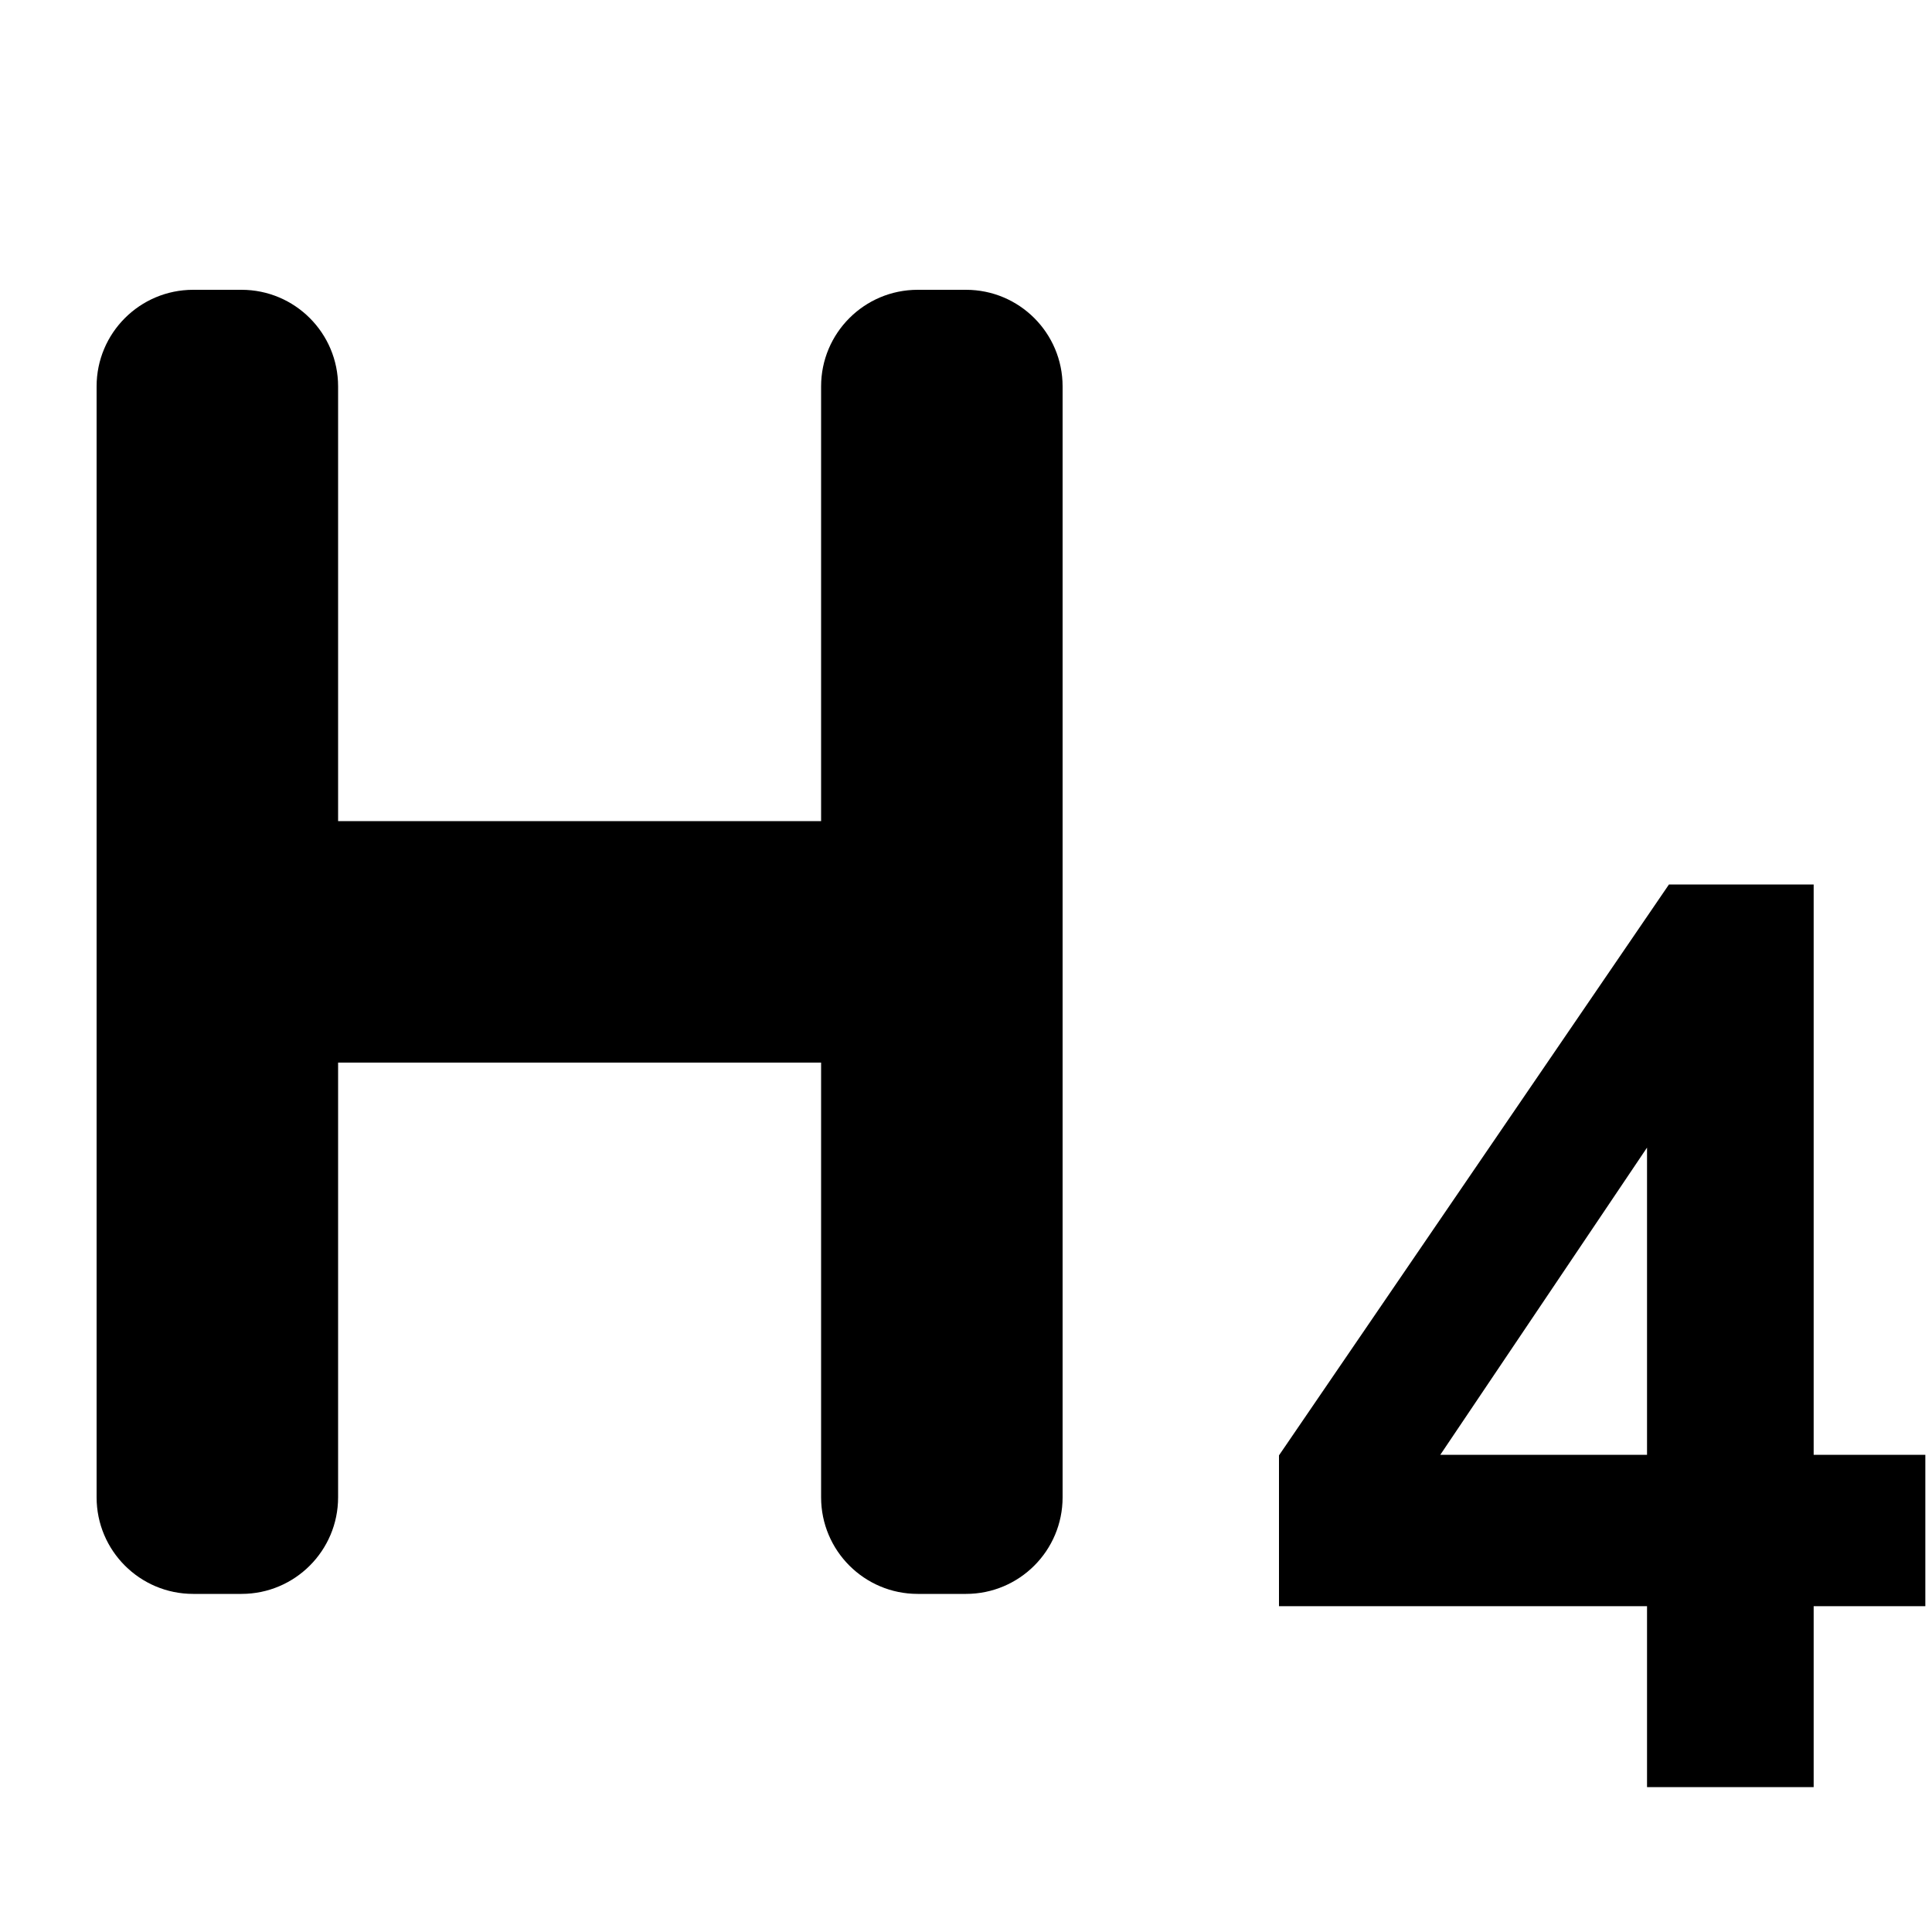
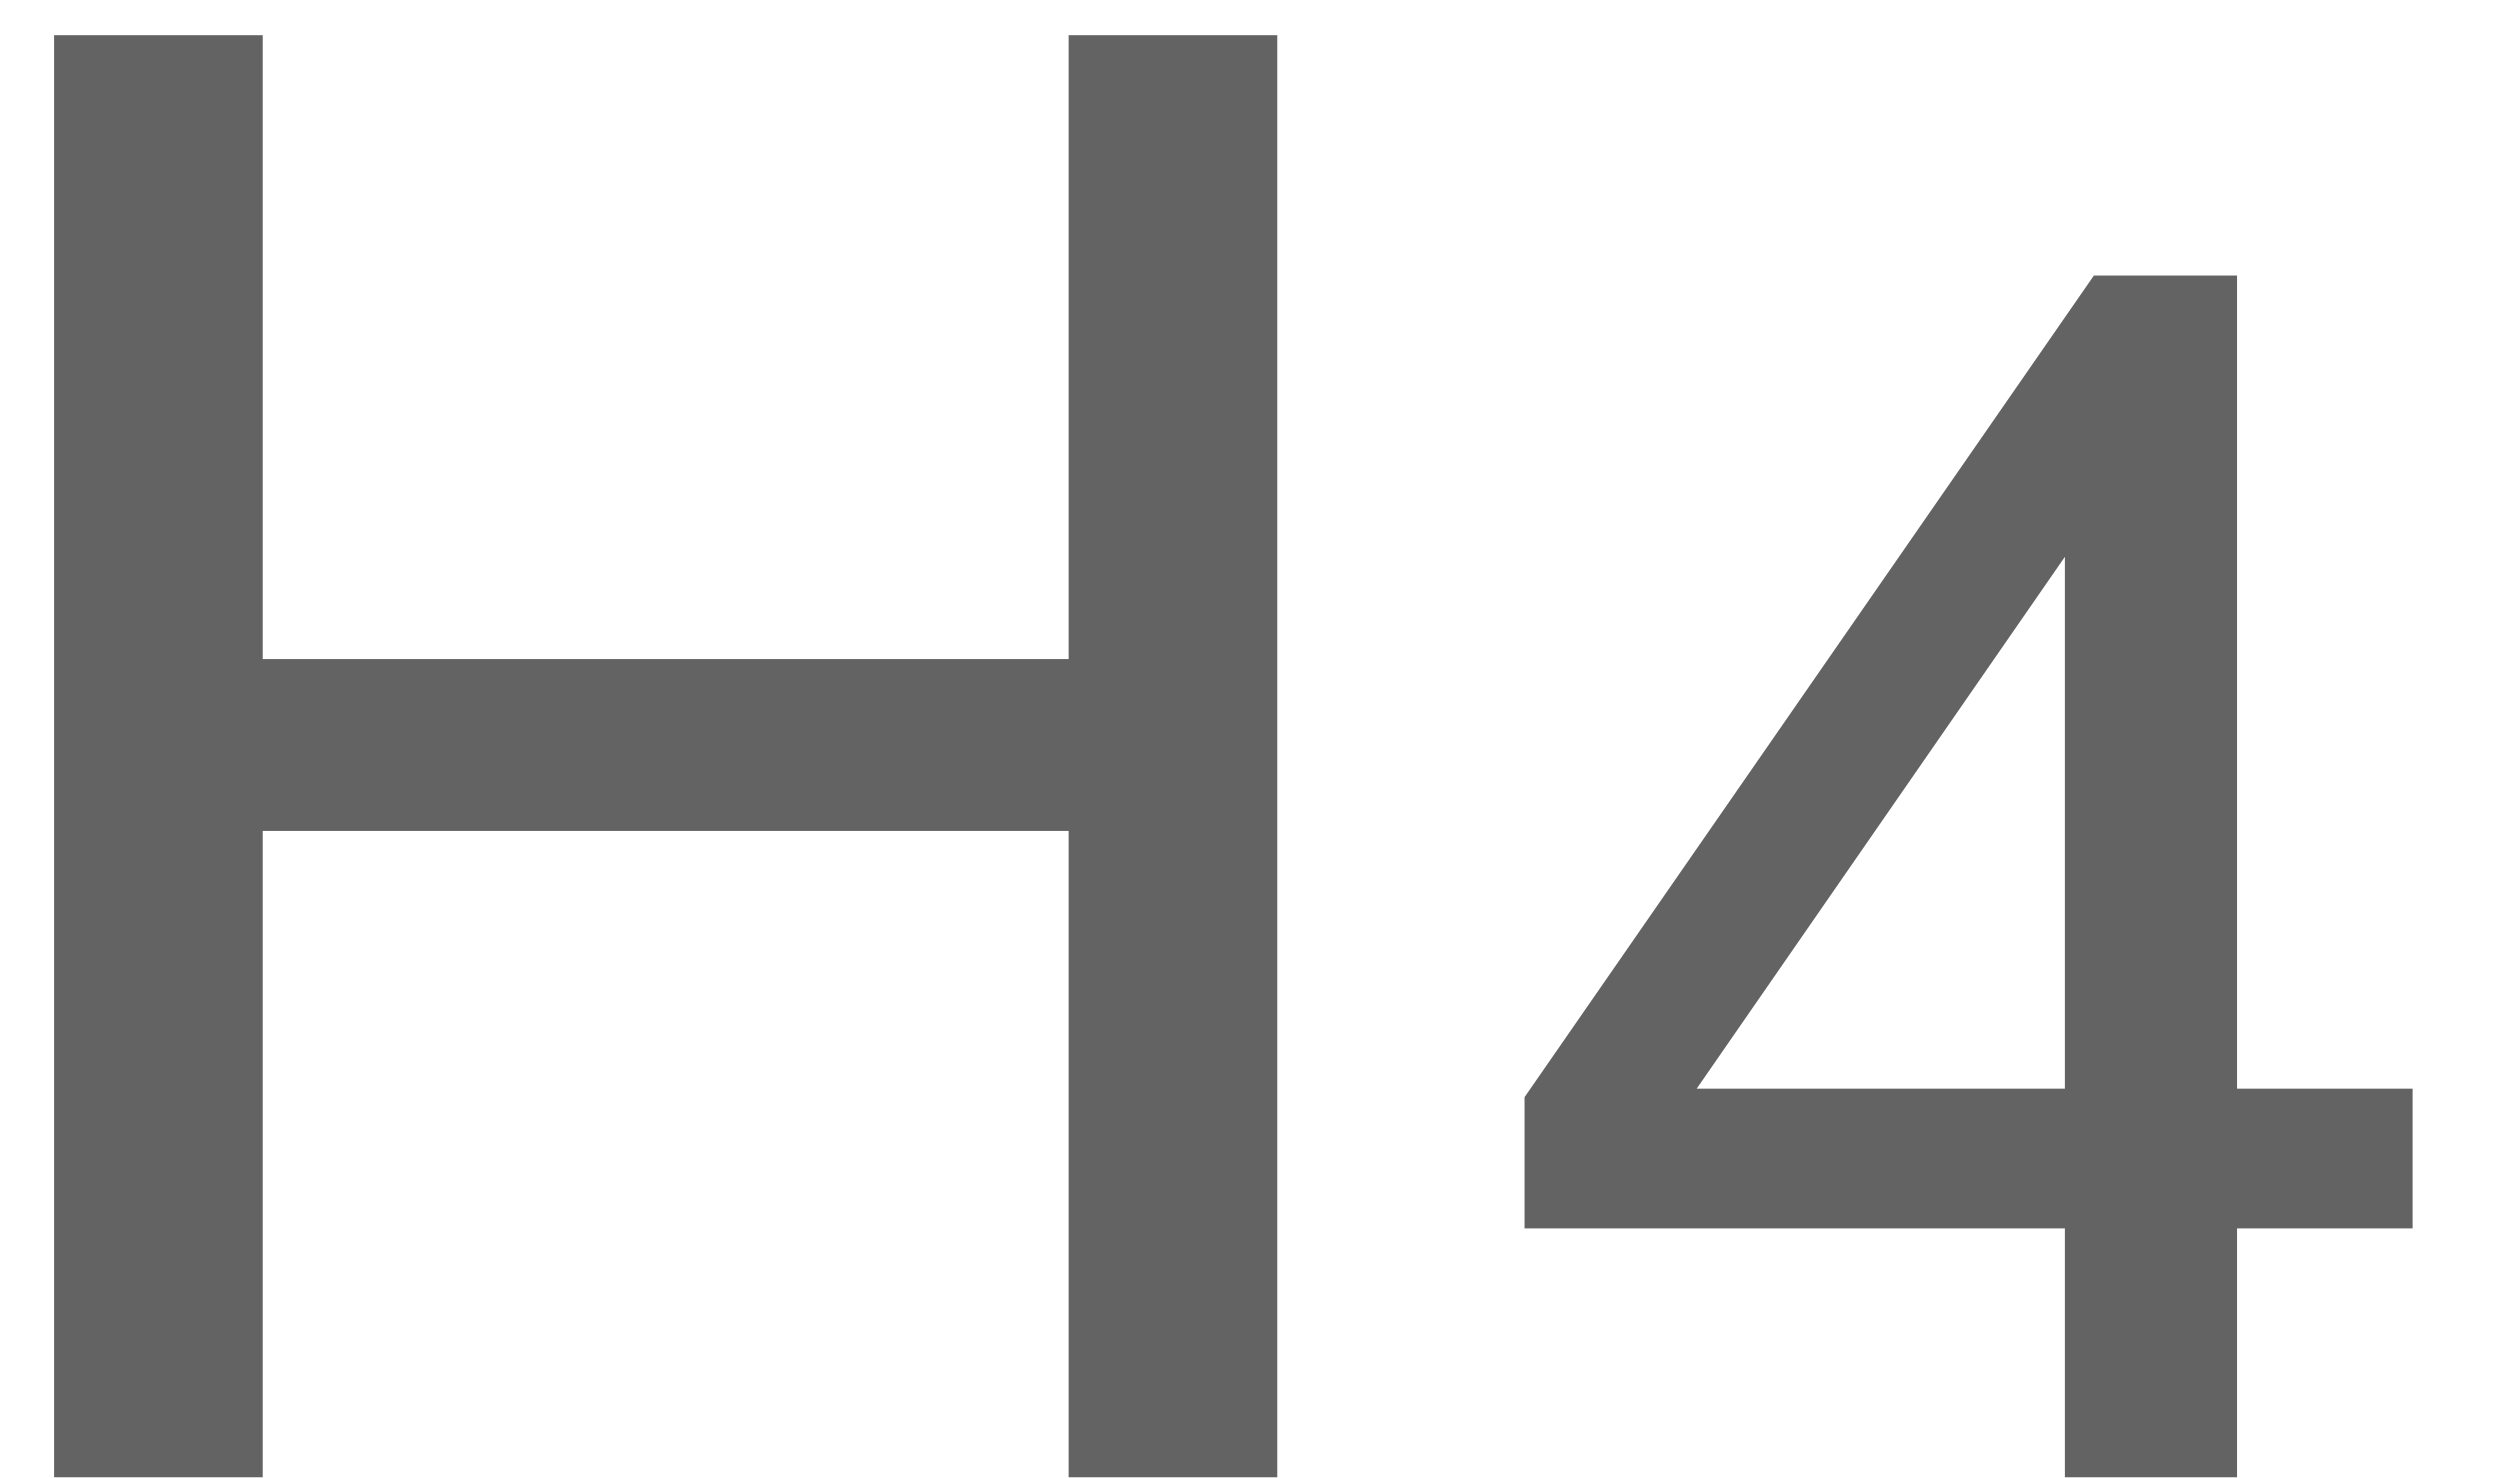
- <svg xmlns="http://www.w3.org/2000/svg" viewBox="0 0 20 20">
-   <path d="M3.5 8.5h5V4a1 1 0 0 1 1-1h.5a1 1 0 0 1 1 1v11.5a1 1 0 0 1-1 1h-.5a1 1 0 0 1-1-1V11h-5v4.5a1 1 0 0 1-1 1H2a1 1 0 0 1-1-1V4a1 1 0 0 1 1-1h.5a1 1 0 0 1 1 1v4.5zm13.55 10v-1.873h-3.81v-1.561l4.037-5.91h1.498v5.904h1.156v1.567h-1.156V18.5H17.05zm0-3.44v-3.18l-2.14 3.18h2.14z" />
+ <svg xmlns="http://www.w3.org/2000/svg" width="22" height="13" viewBox="0 0 22 13" fill="none">
+   <path d="M9.404 0.31H11.24V13H9.404V7.312H2.312V13H0.476V0.31H2.312V5.8H9.404V0.31ZM21.231 9.58V10.81H19.686V13H18.171V10.81H13.416V9.655L18.426 2.425H19.686V9.58H21.231ZM14.931 9.58H18.171V4.9L14.931 9.58Z" fill="#636363" />
</svg>
